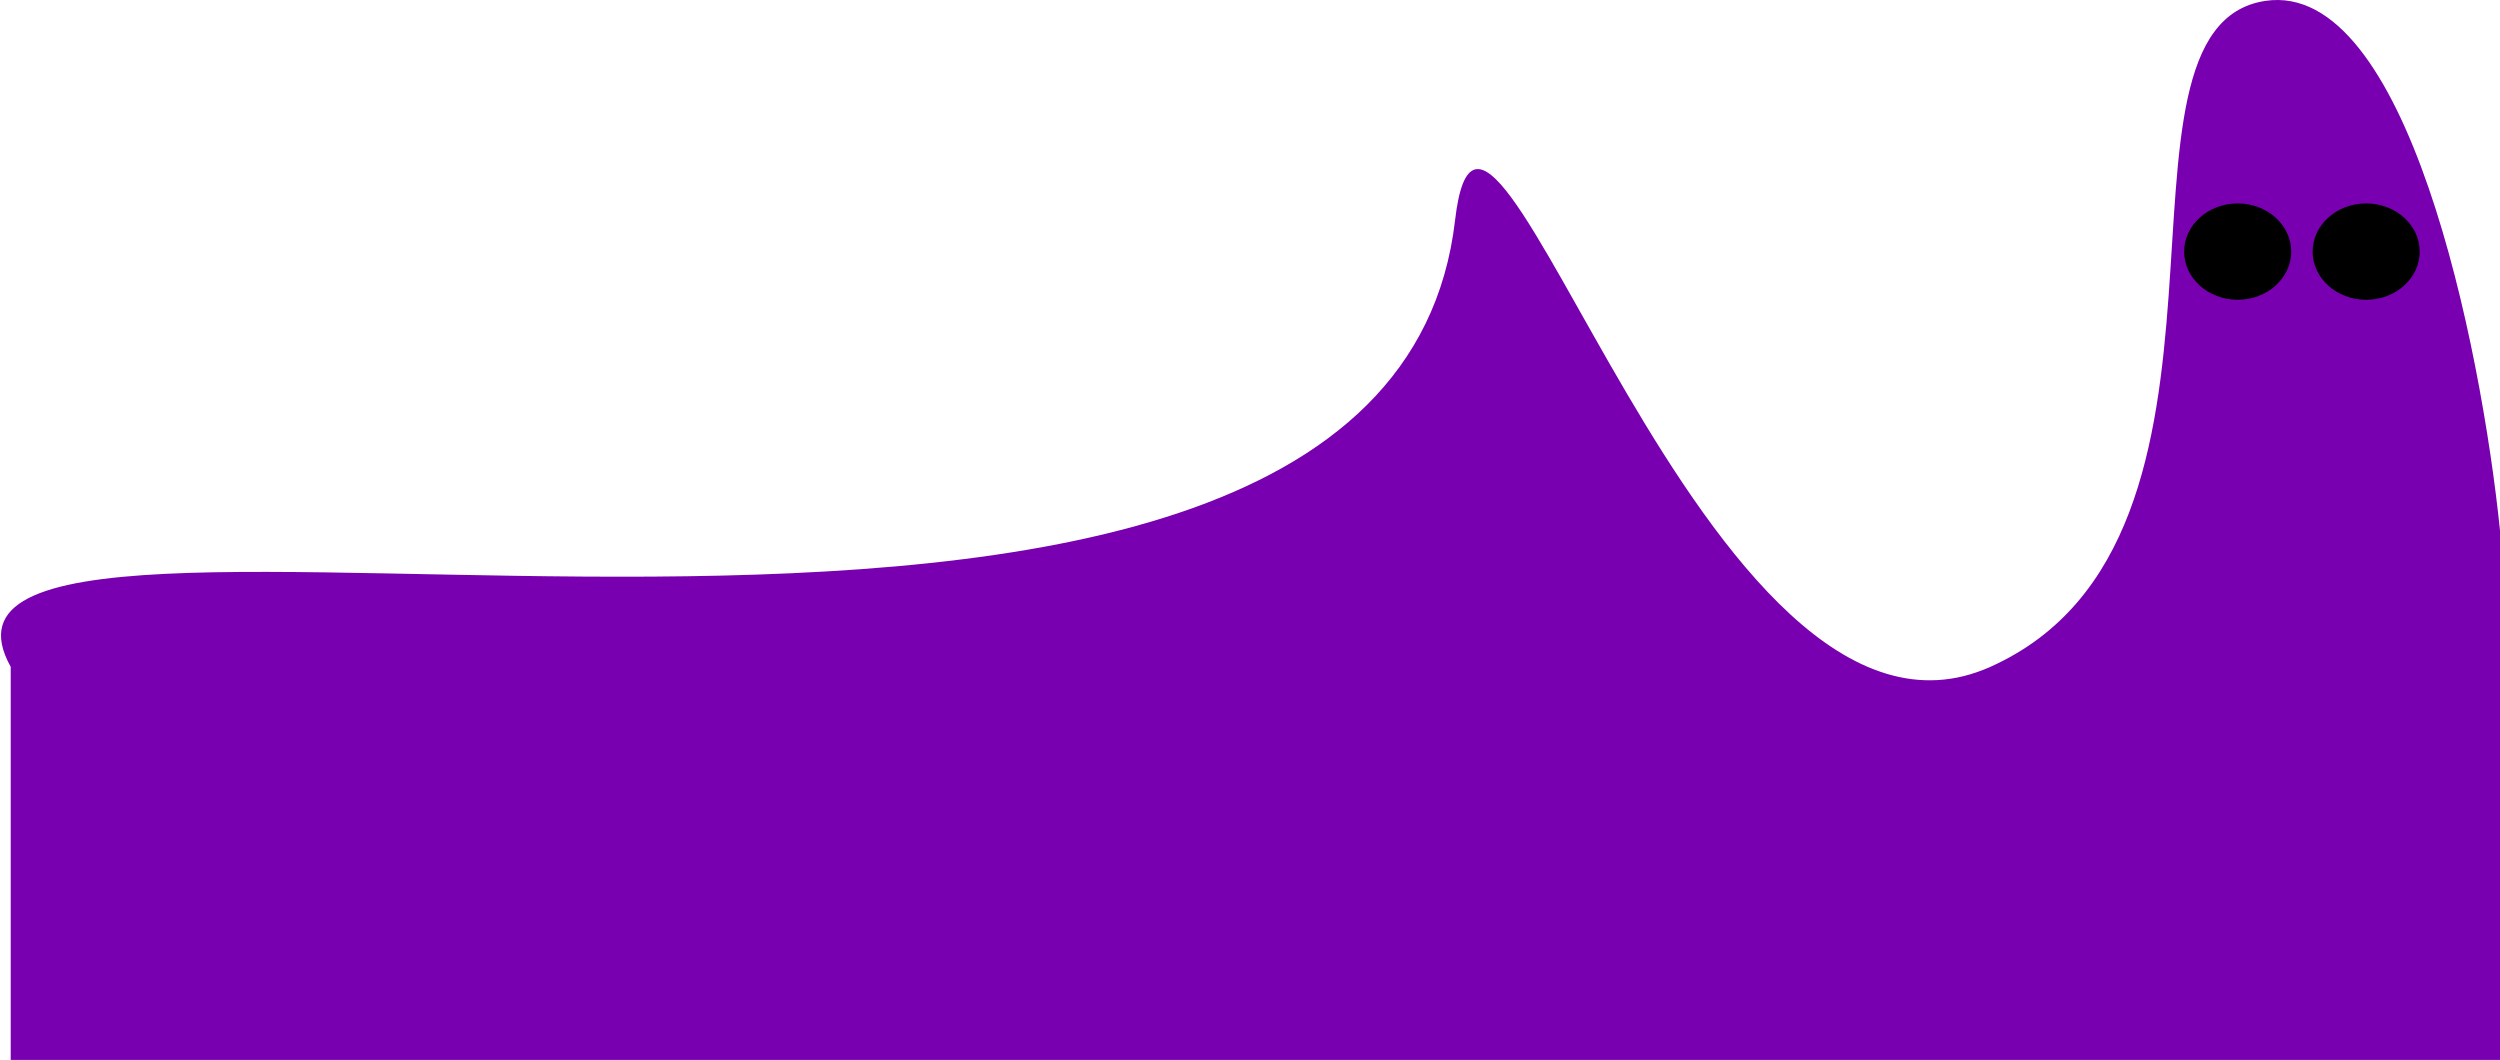
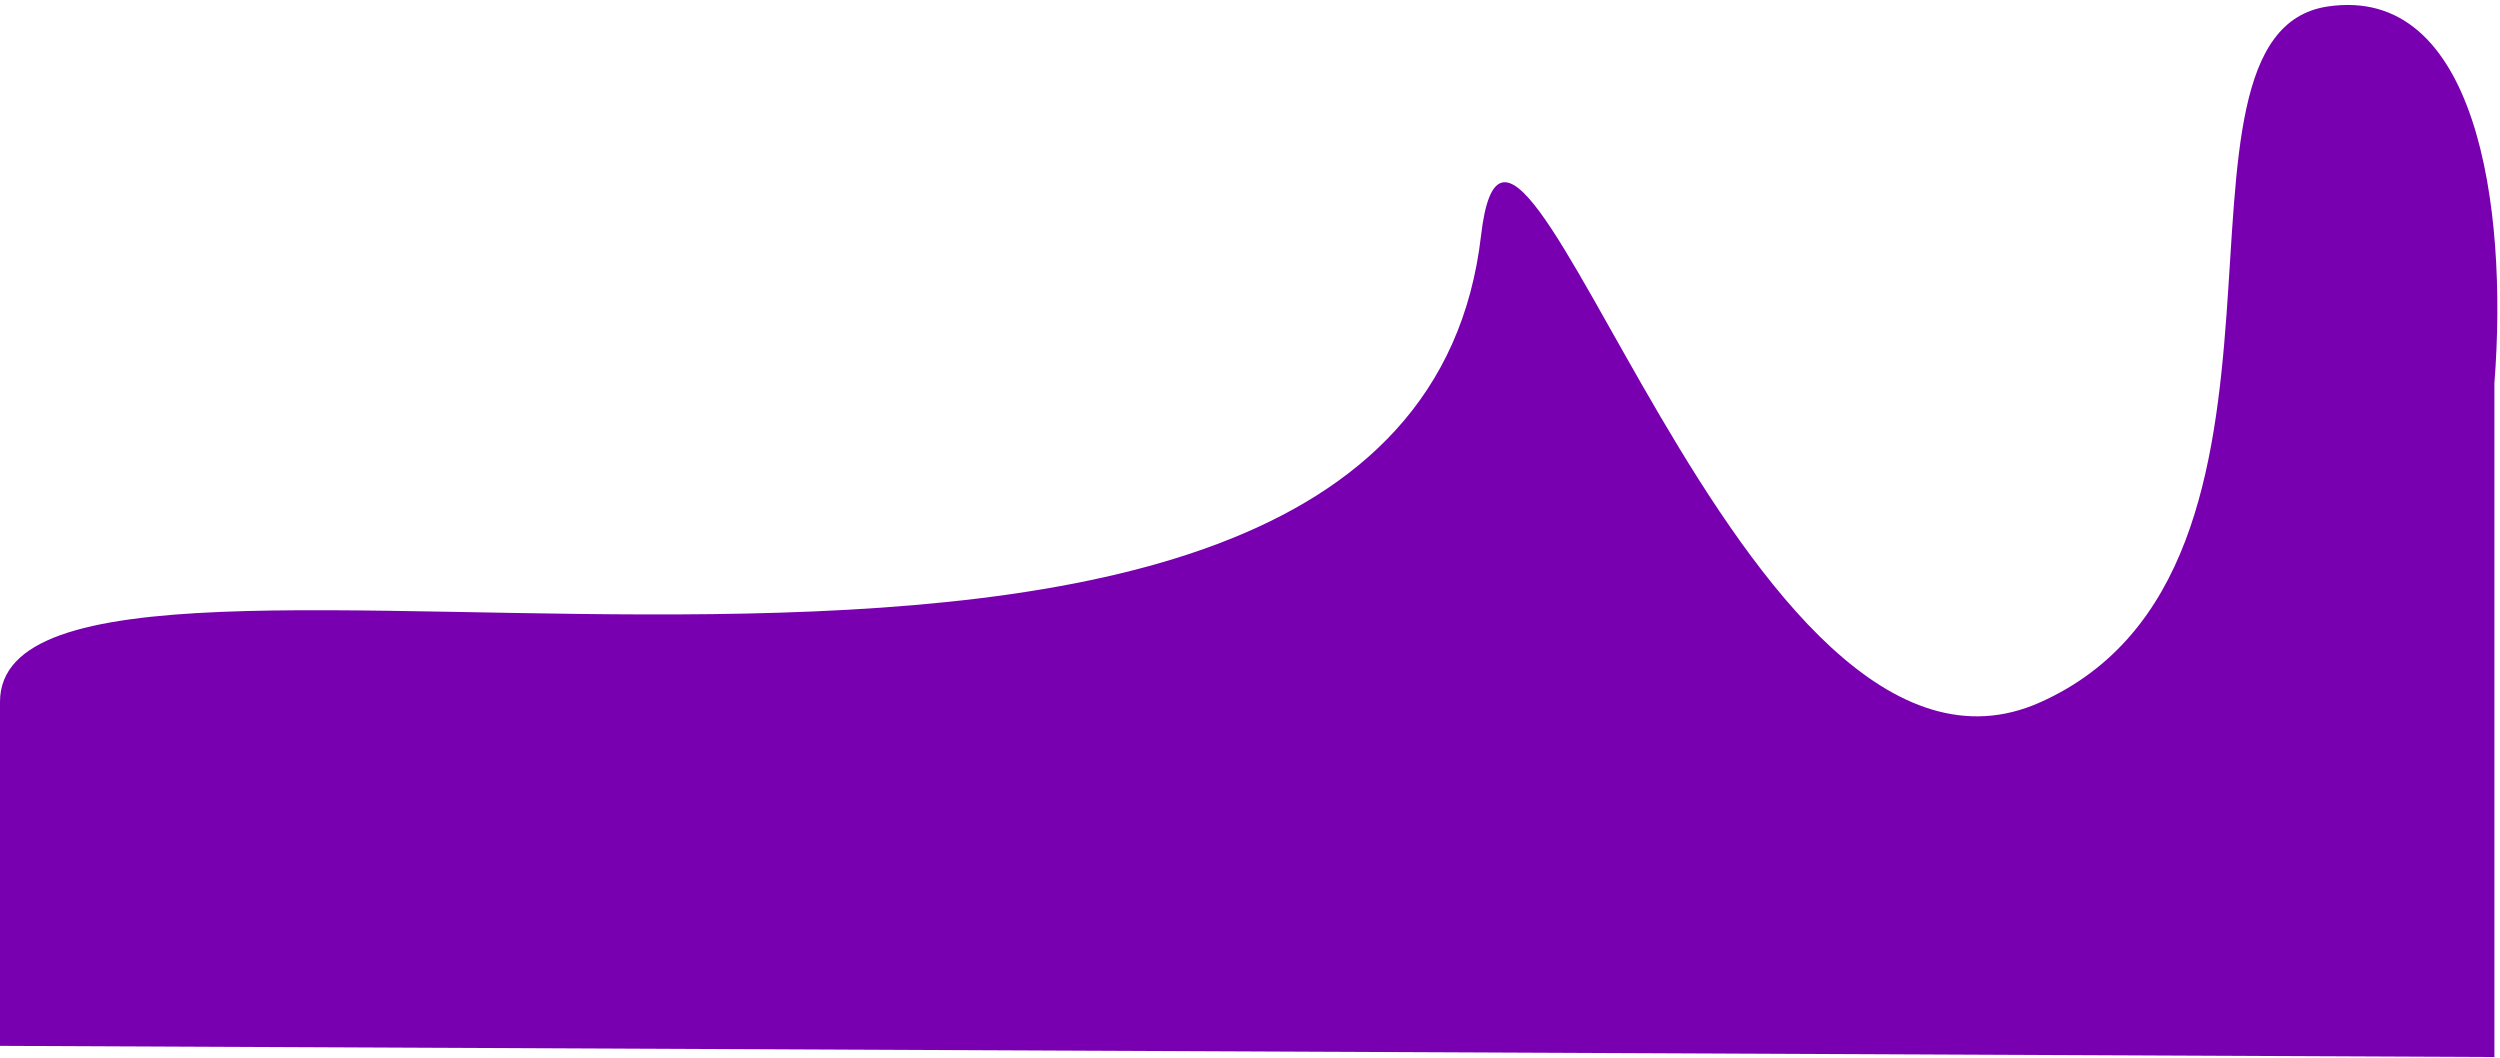
- <svg xmlns="http://www.w3.org/2000/svg" width="467" height="198" viewBox="0 0 467 198" fill="none">
-   <path d="M271.808 41.133C258.5 156 -25 76 2 124.563V198H467V99.084C463.435 64.447 449.673 -3.829 423.149 0.168C389.993 5.164 425.288 100.583 371.811 124.563C318.333 148.542 277.48 -7.817 271.808 41.133Z" fill="#7900B1" />
-   <ellipse cx="418" cy="47" rx="10" ry="9" fill="black" />
-   <ellipse cx="442" cy="47" rx="10" ry="9" fill="black" />
+ <svg xmlns="http://www.w3.org/2000/svg" width="447" height="189" viewBox="0 0 447 189" fill="none">
+   <path d="M264.808 42.133C251.5 157 3.03984e-05 79.937 0 125.5V187L446 189V68.5C448.5 36.5 442.673 -2.828 416.149 1.168C382.993 6.164 418.288 101.583 364.811 125.563C311.333 149.542 270.479 -6.817 264.808 42.133Z" fill="#7900B1" />
</svg>
